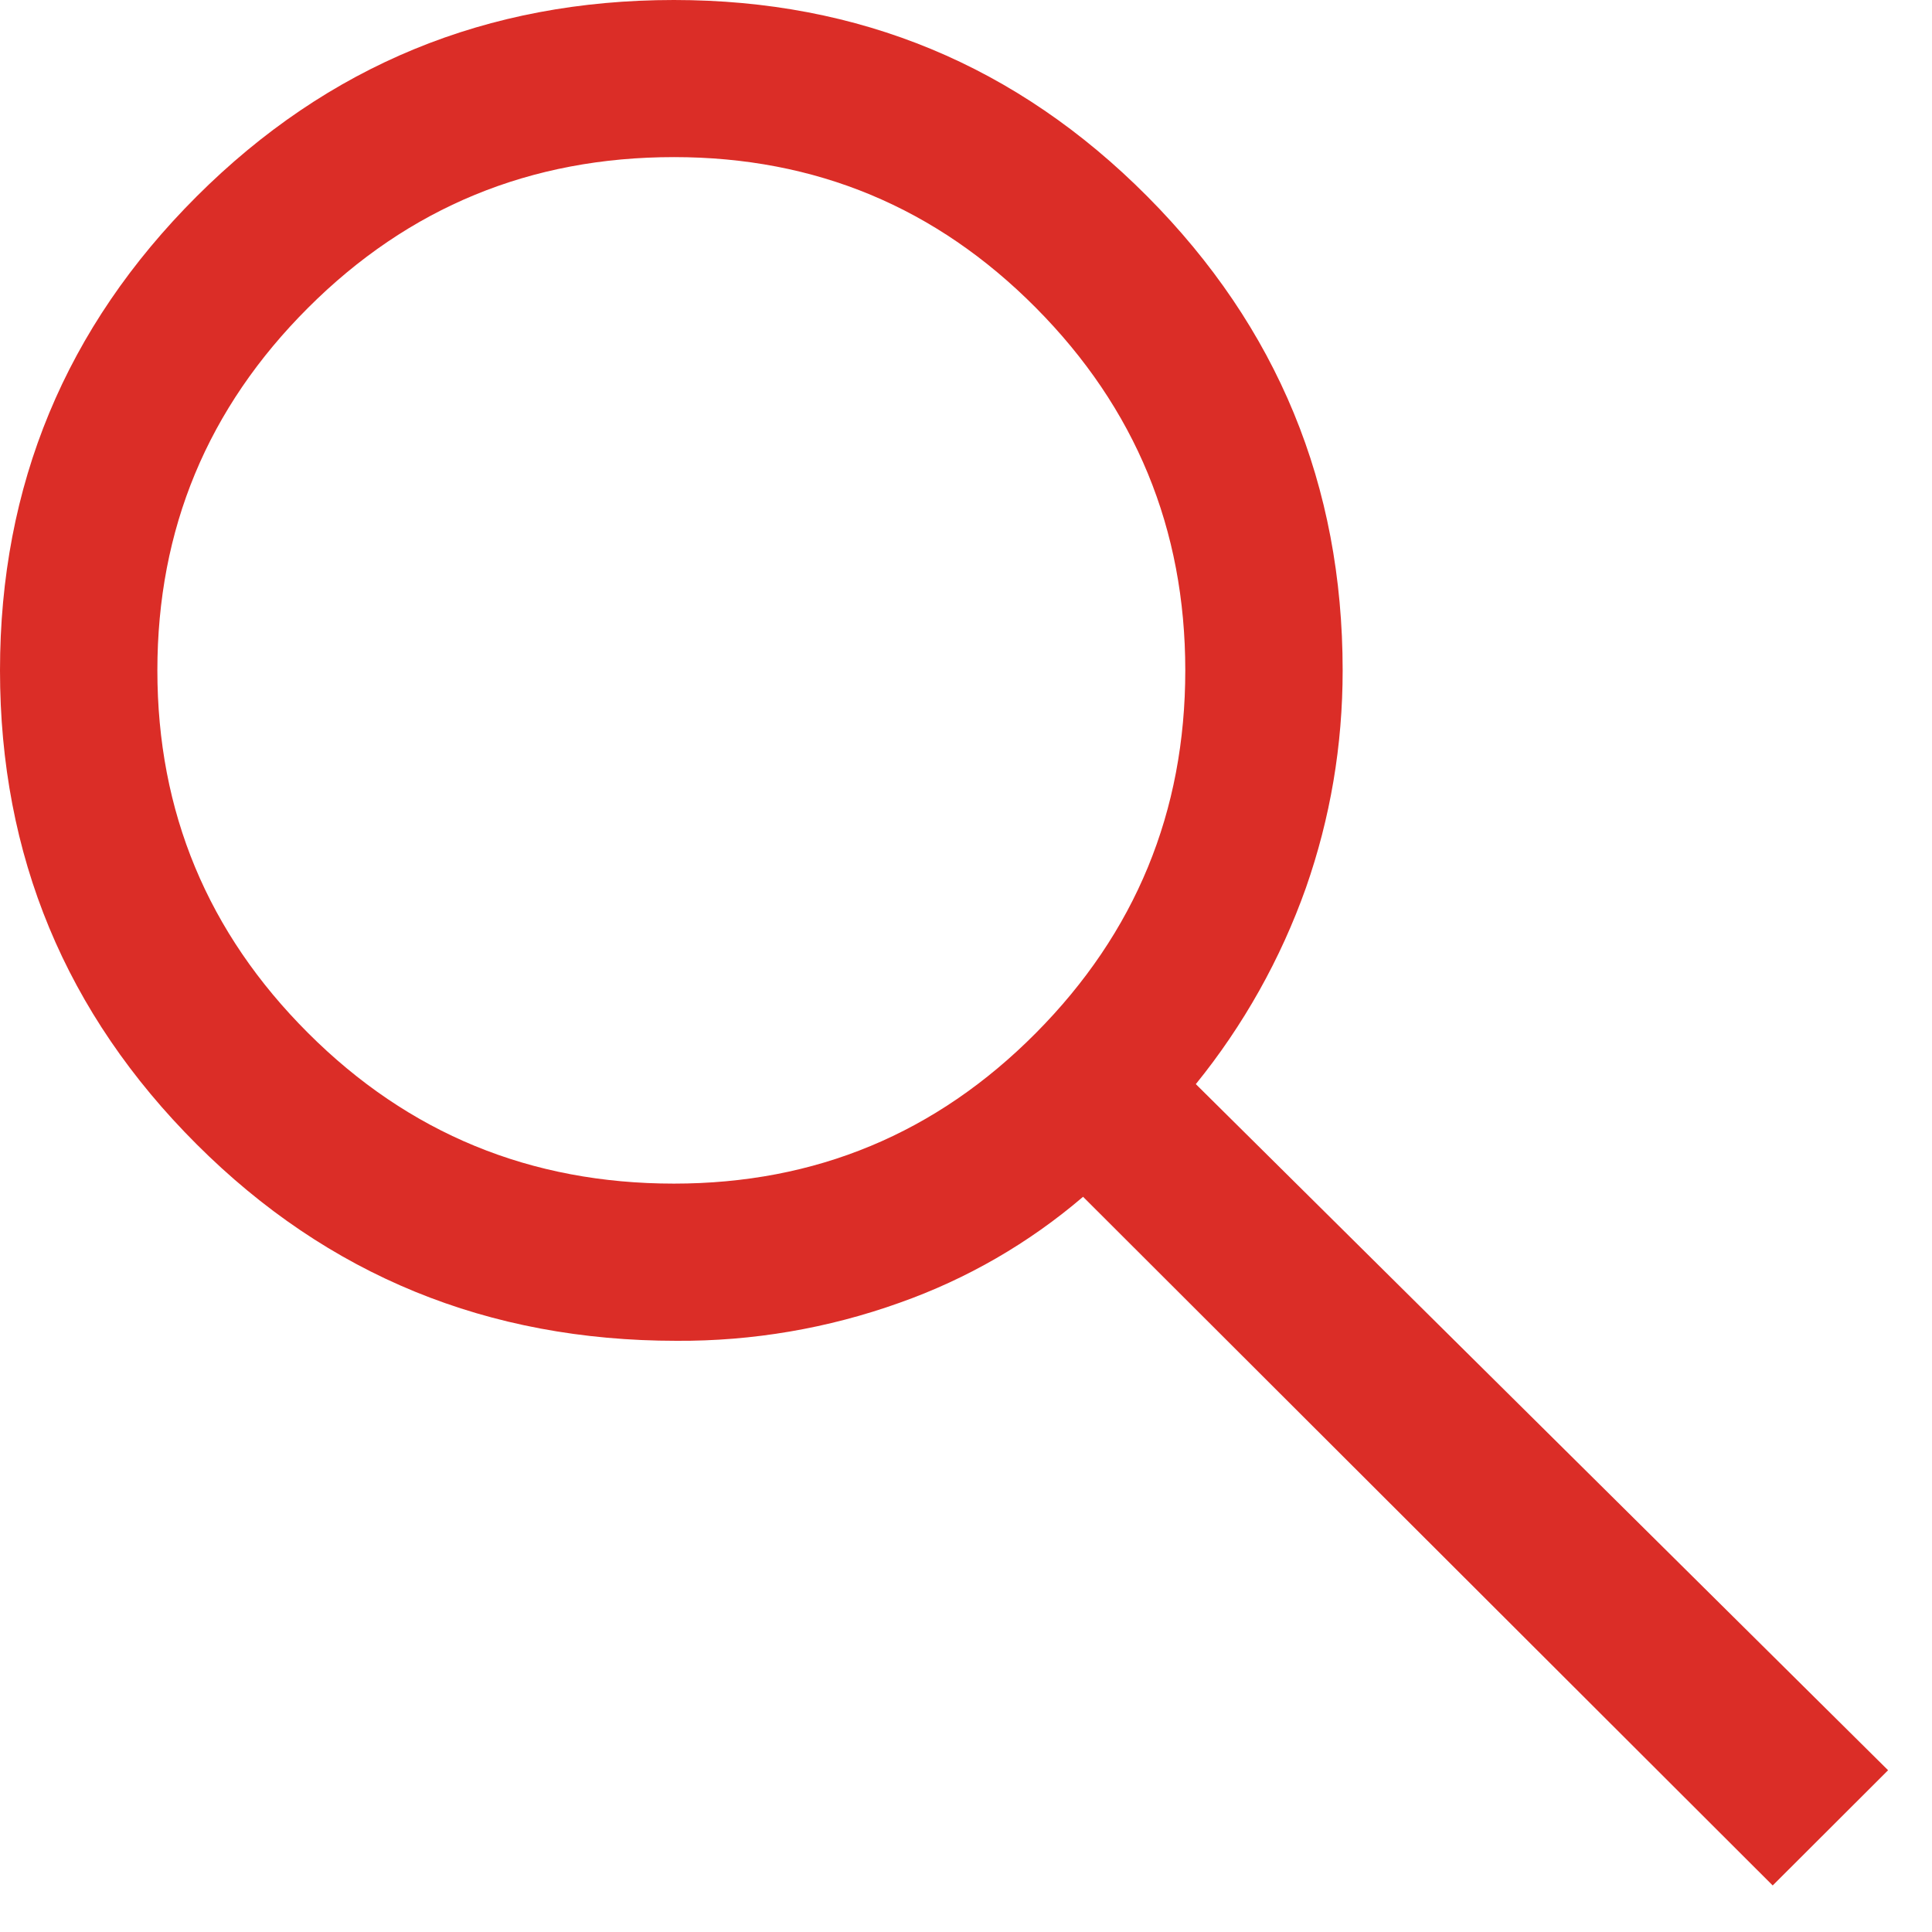
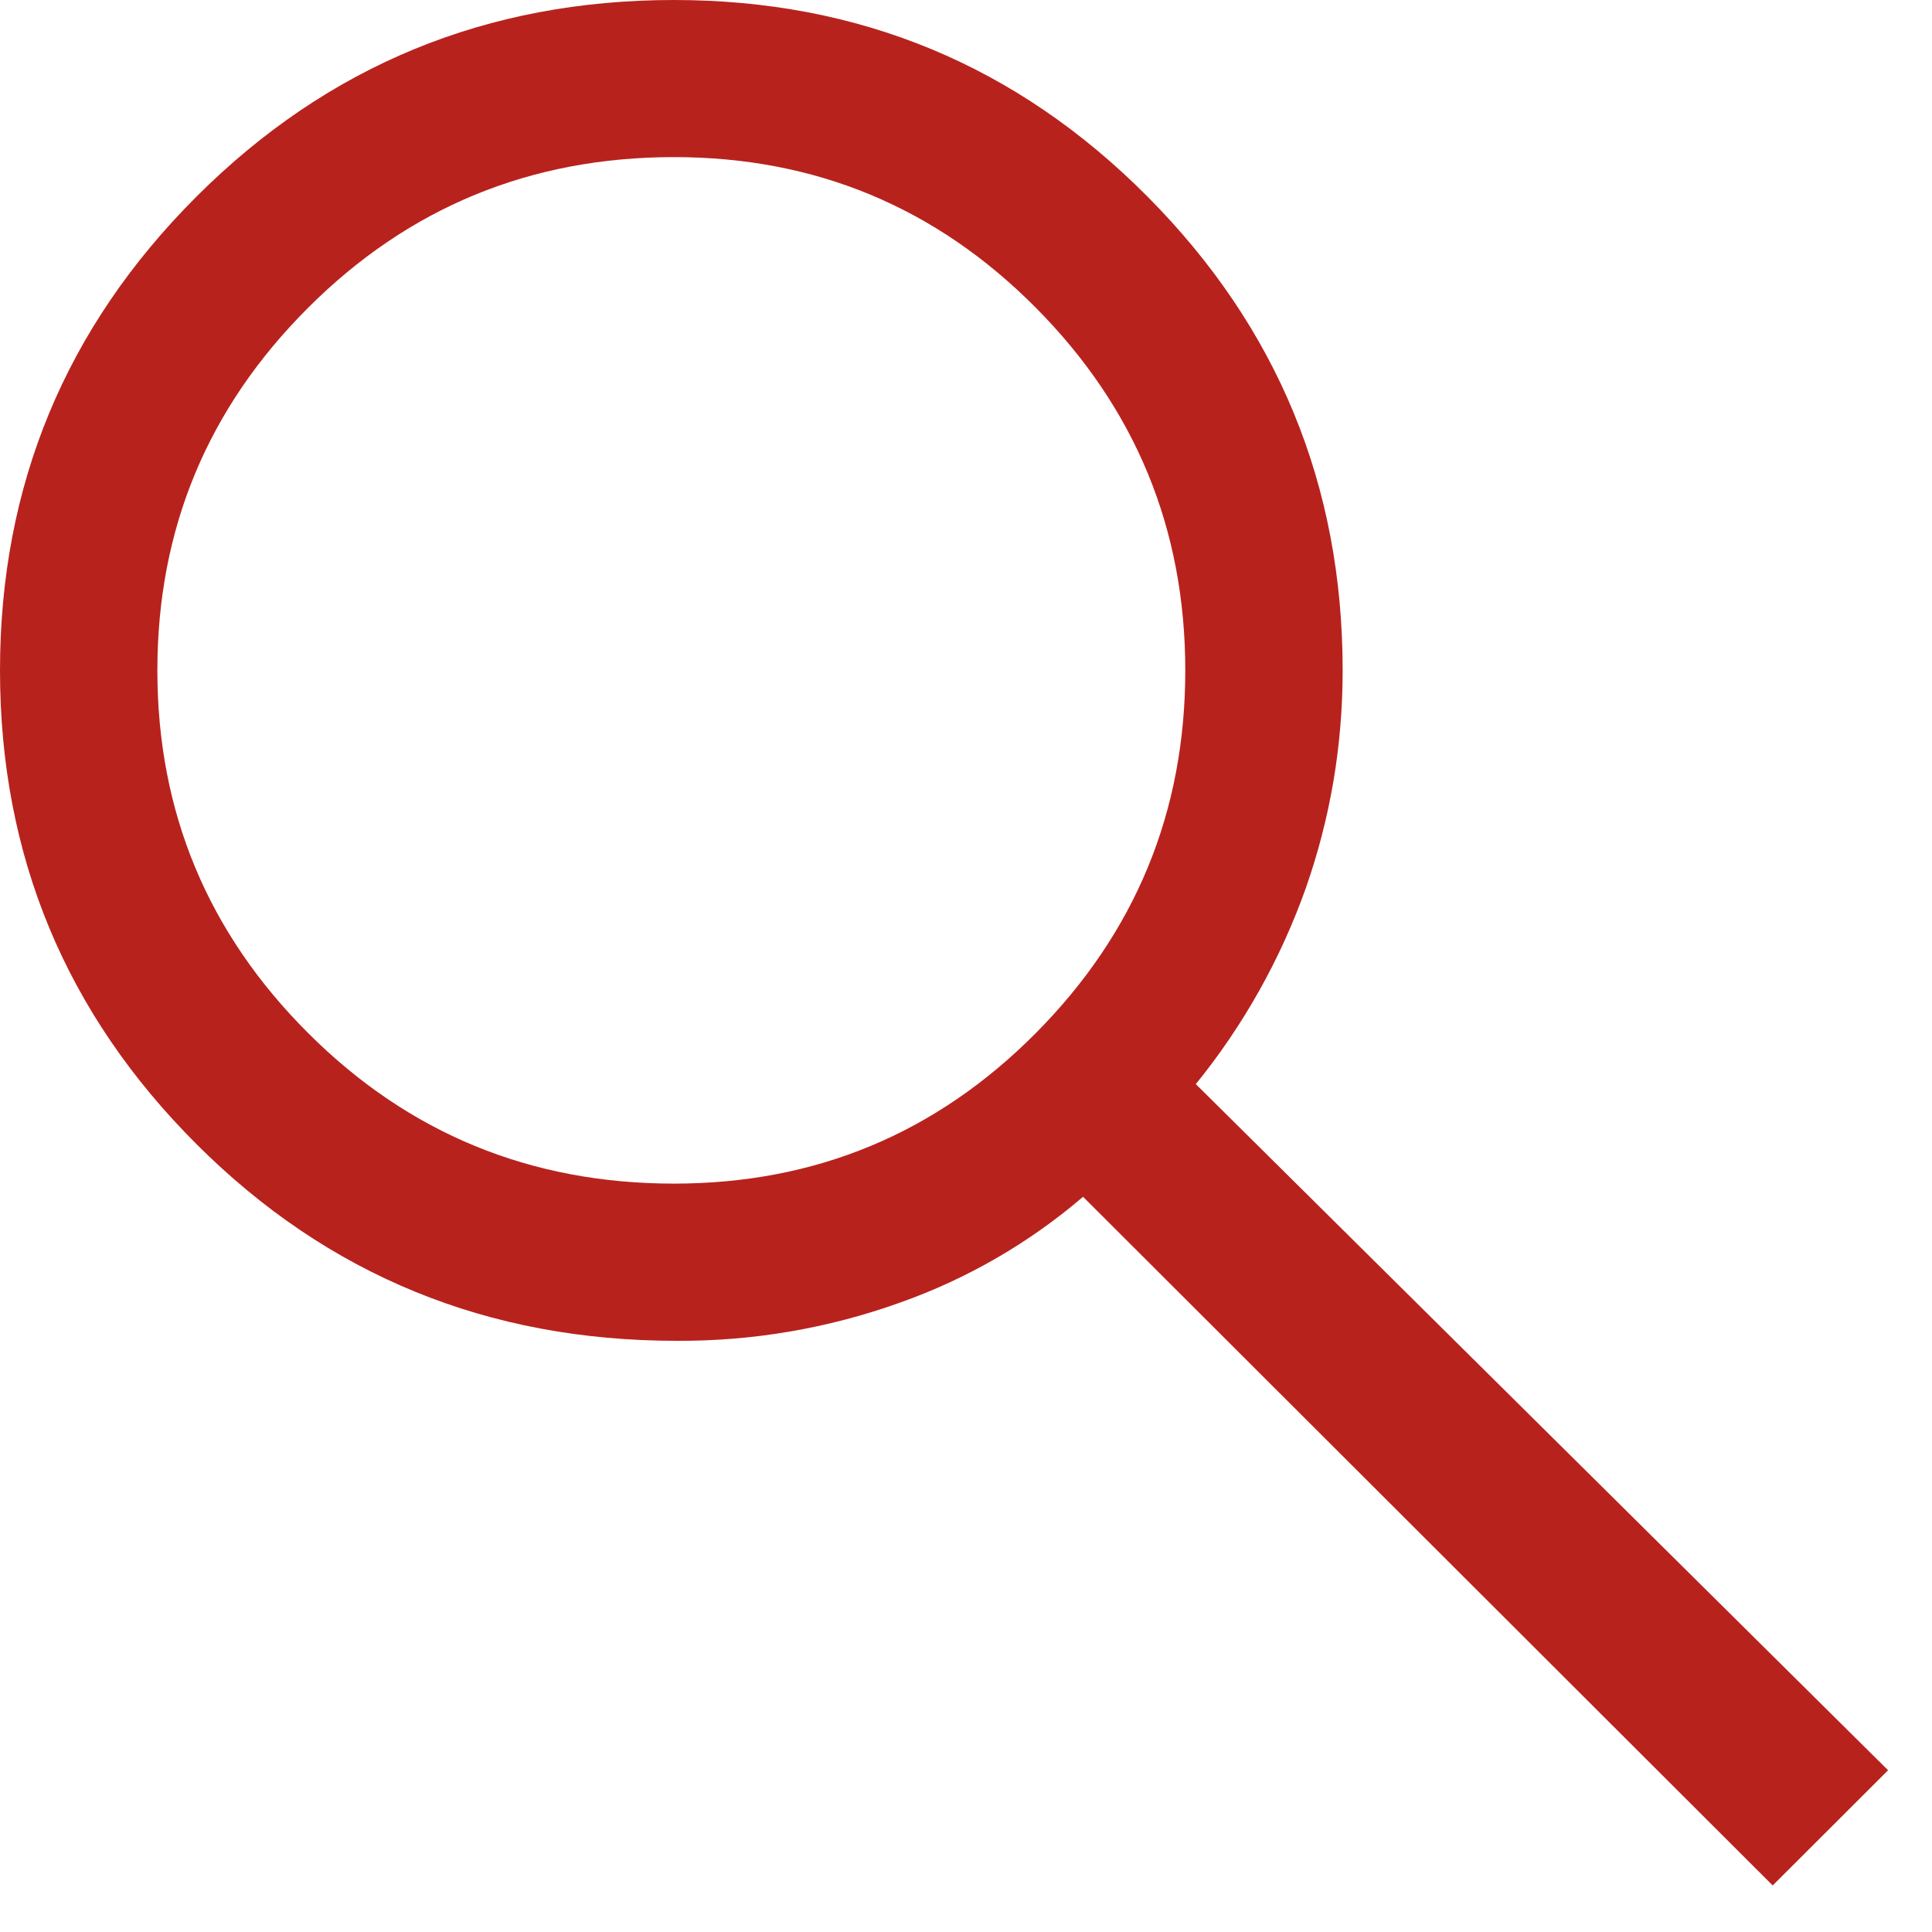
<svg xmlns="http://www.w3.org/2000/svg" width="22" height="22" fill="none" viewBox="0 0 22 22">
-   <path fill="#DB2D27" d="m20.186 21.47-7.853-7.842a6.582 6.582 0 0 1-2.09 1.207 7.401 7.401 0 0 1-2.539.433c-2.15 0-3.971-.746-5.464-2.237C.747 11.541 0 9.741 0 7.634s.747-3.907 2.24-5.398C3.733.746 5.544 0 7.674 0c2.11 0 3.907.745 5.39 2.236 1.483 1.491 2.225 3.29 2.225 5.398 0 .855-.14 1.68-.418 2.475a7.566 7.566 0 0 1-1.254 2.236l7.883 7.813-1.314 1.312ZM7.674 13.478c1.613 0 2.986-.571 4.121-1.714 1.135-1.143 1.702-2.52 1.702-4.13 0-1.61-.567-2.987-1.702-4.13-1.135-1.143-2.508-1.715-4.12-1.715-1.633 0-3.022.572-4.166 1.715-1.145 1.143-1.717 2.52-1.717 4.13 0 1.61.572 2.987 1.717 4.13 1.144 1.143 2.533 1.714 4.165 1.714Z" />
+   <path fill="#B8221D" d="m20.186 21.47-7.853-7.842a6.582 6.582 0 0 1-2.09 1.207 7.401 7.401 0 0 1-2.539.433c-2.15 0-3.971-.746-5.464-2.237C.747 11.541 0 9.741 0 7.634s.747-3.907 2.24-5.398C3.733.746 5.544 0 7.674 0c2.11 0 3.907.745 5.39 2.236 1.483 1.491 2.225 3.29 2.225 5.398 0 .855-.14 1.68-.418 2.475a7.566 7.566 0 0 1-1.254 2.236l7.883 7.813-1.314 1.312ZM7.674 13.478c1.613 0 2.986-.571 4.121-1.714 1.135-1.143 1.702-2.52 1.702-4.13 0-1.61-.567-2.987-1.702-4.13-1.135-1.143-2.508-1.715-4.12-1.715-1.633 0-3.022.572-4.166 1.715-1.145 1.143-1.717 2.52-1.717 4.13 0 1.61.572 2.987 1.717 4.13 1.144 1.143 2.533 1.714 4.165 1.714Z" />
</svg>
